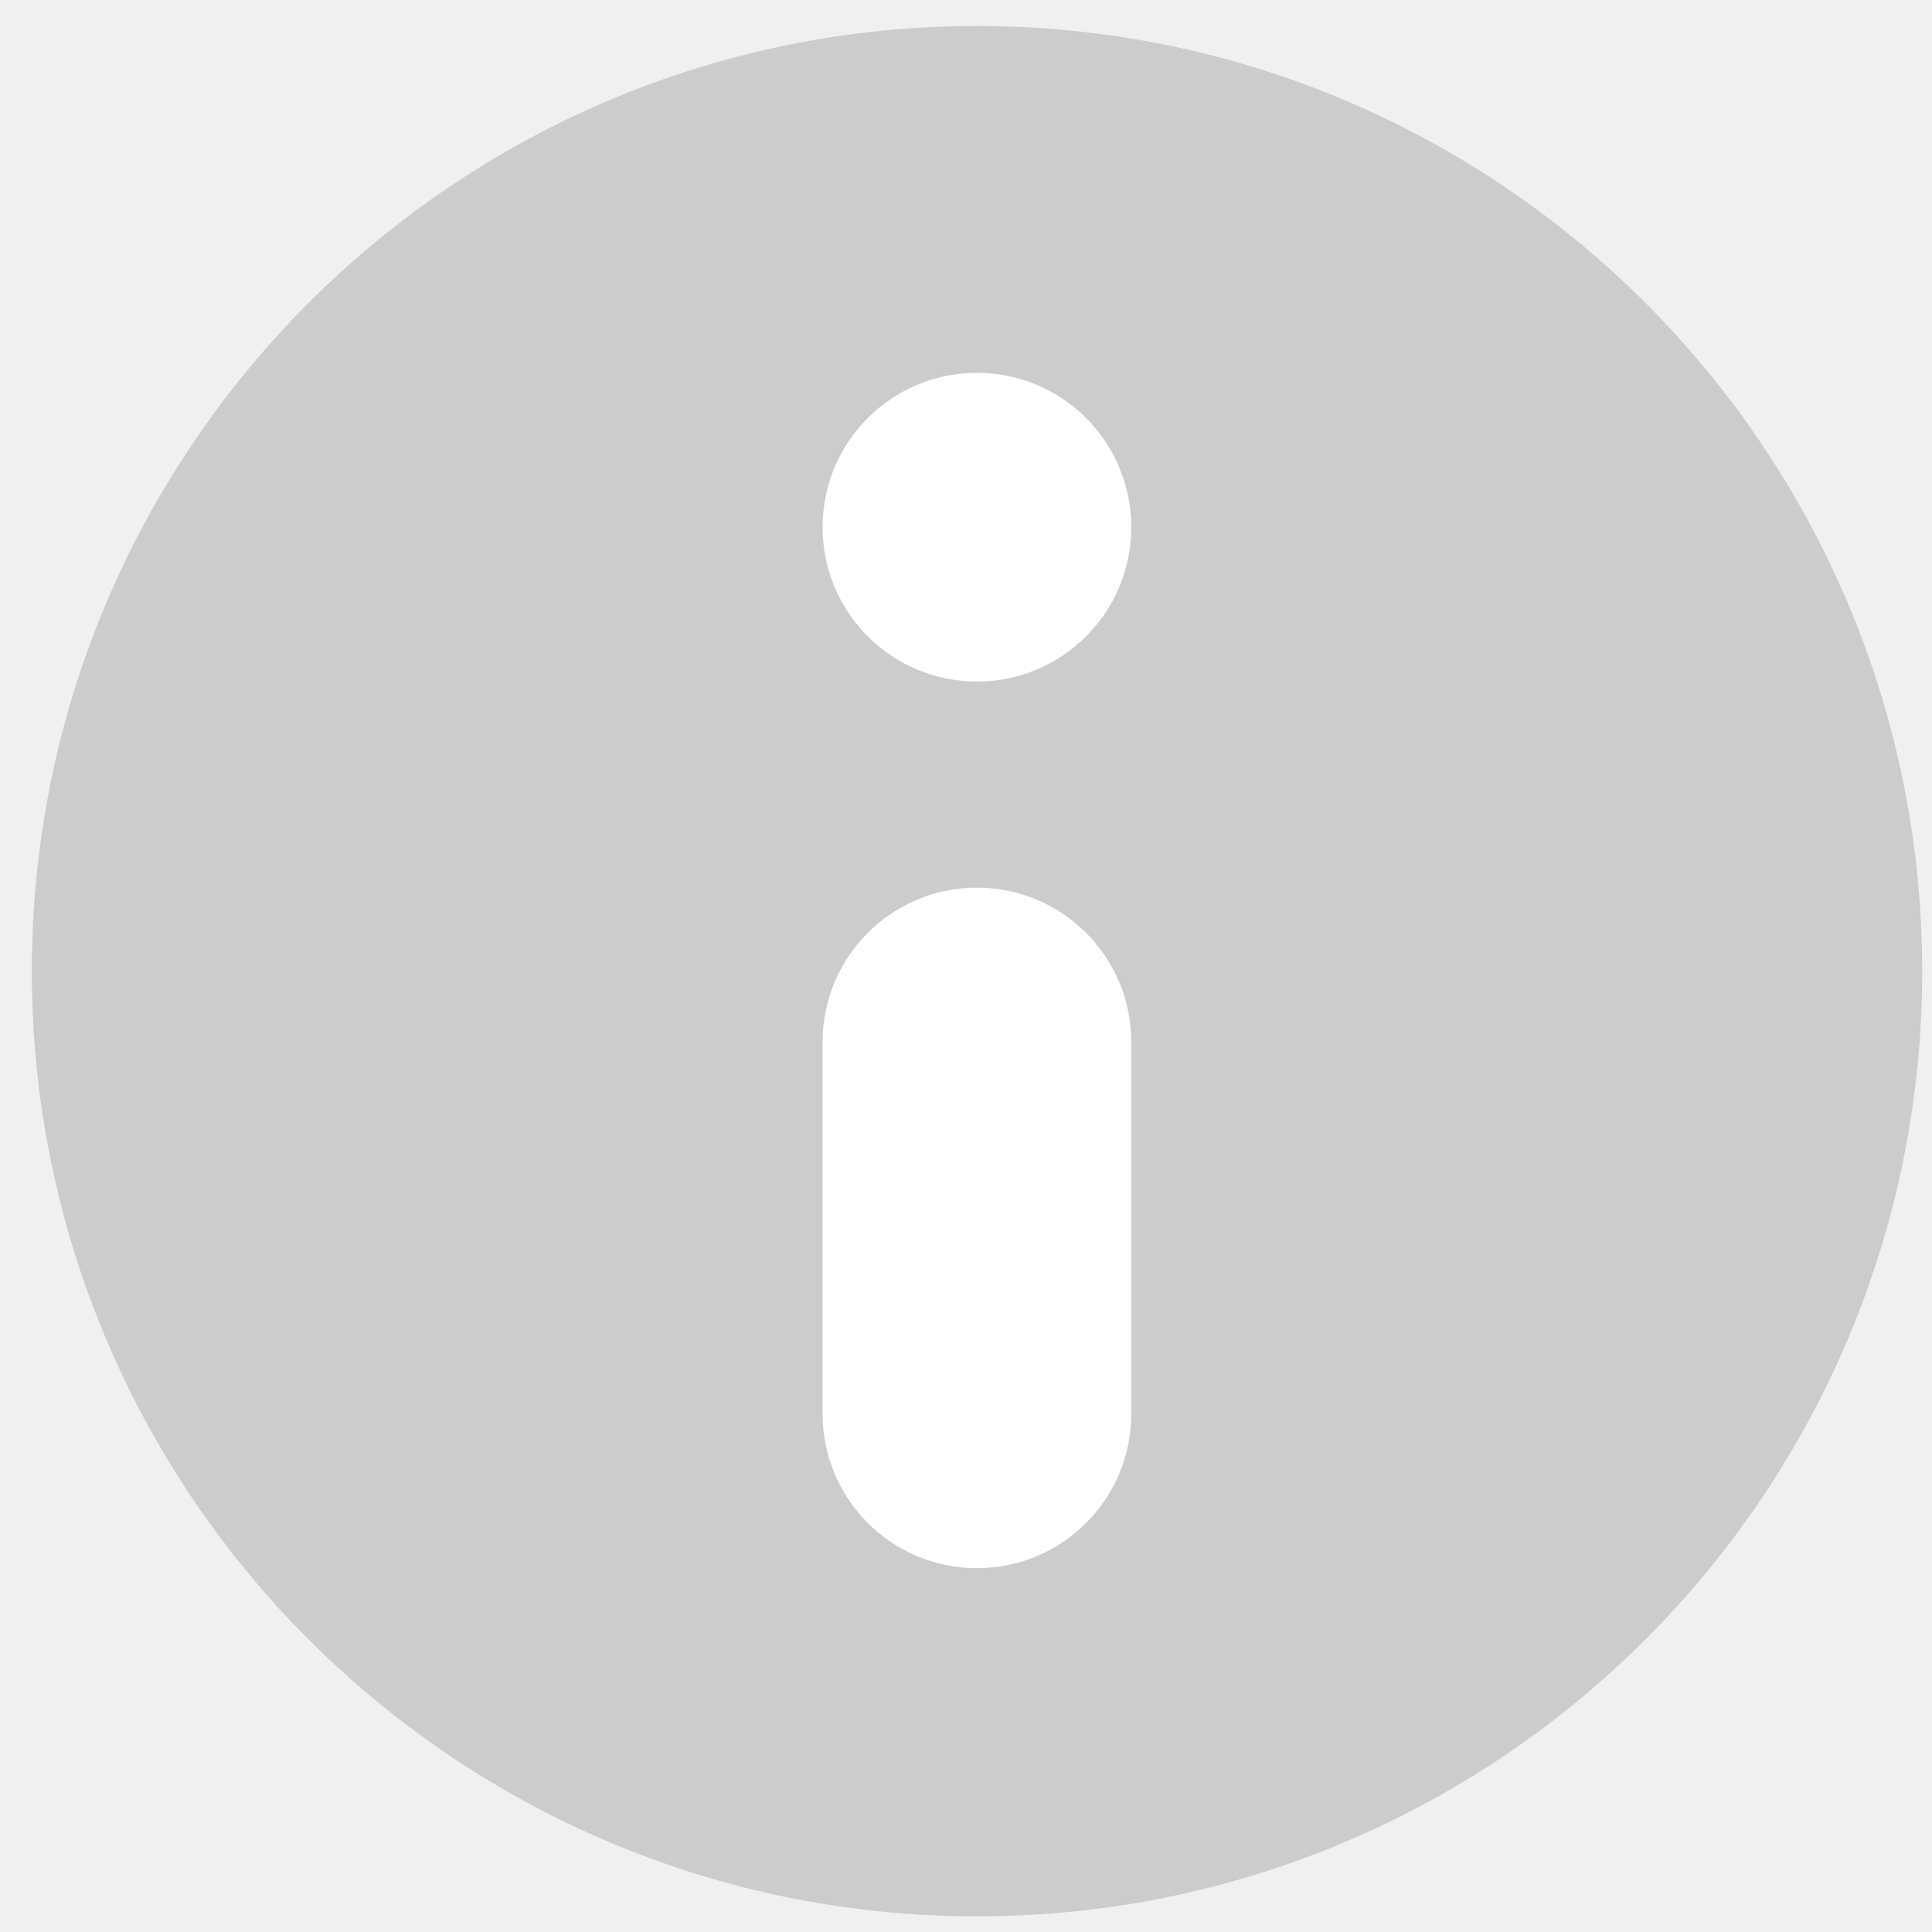
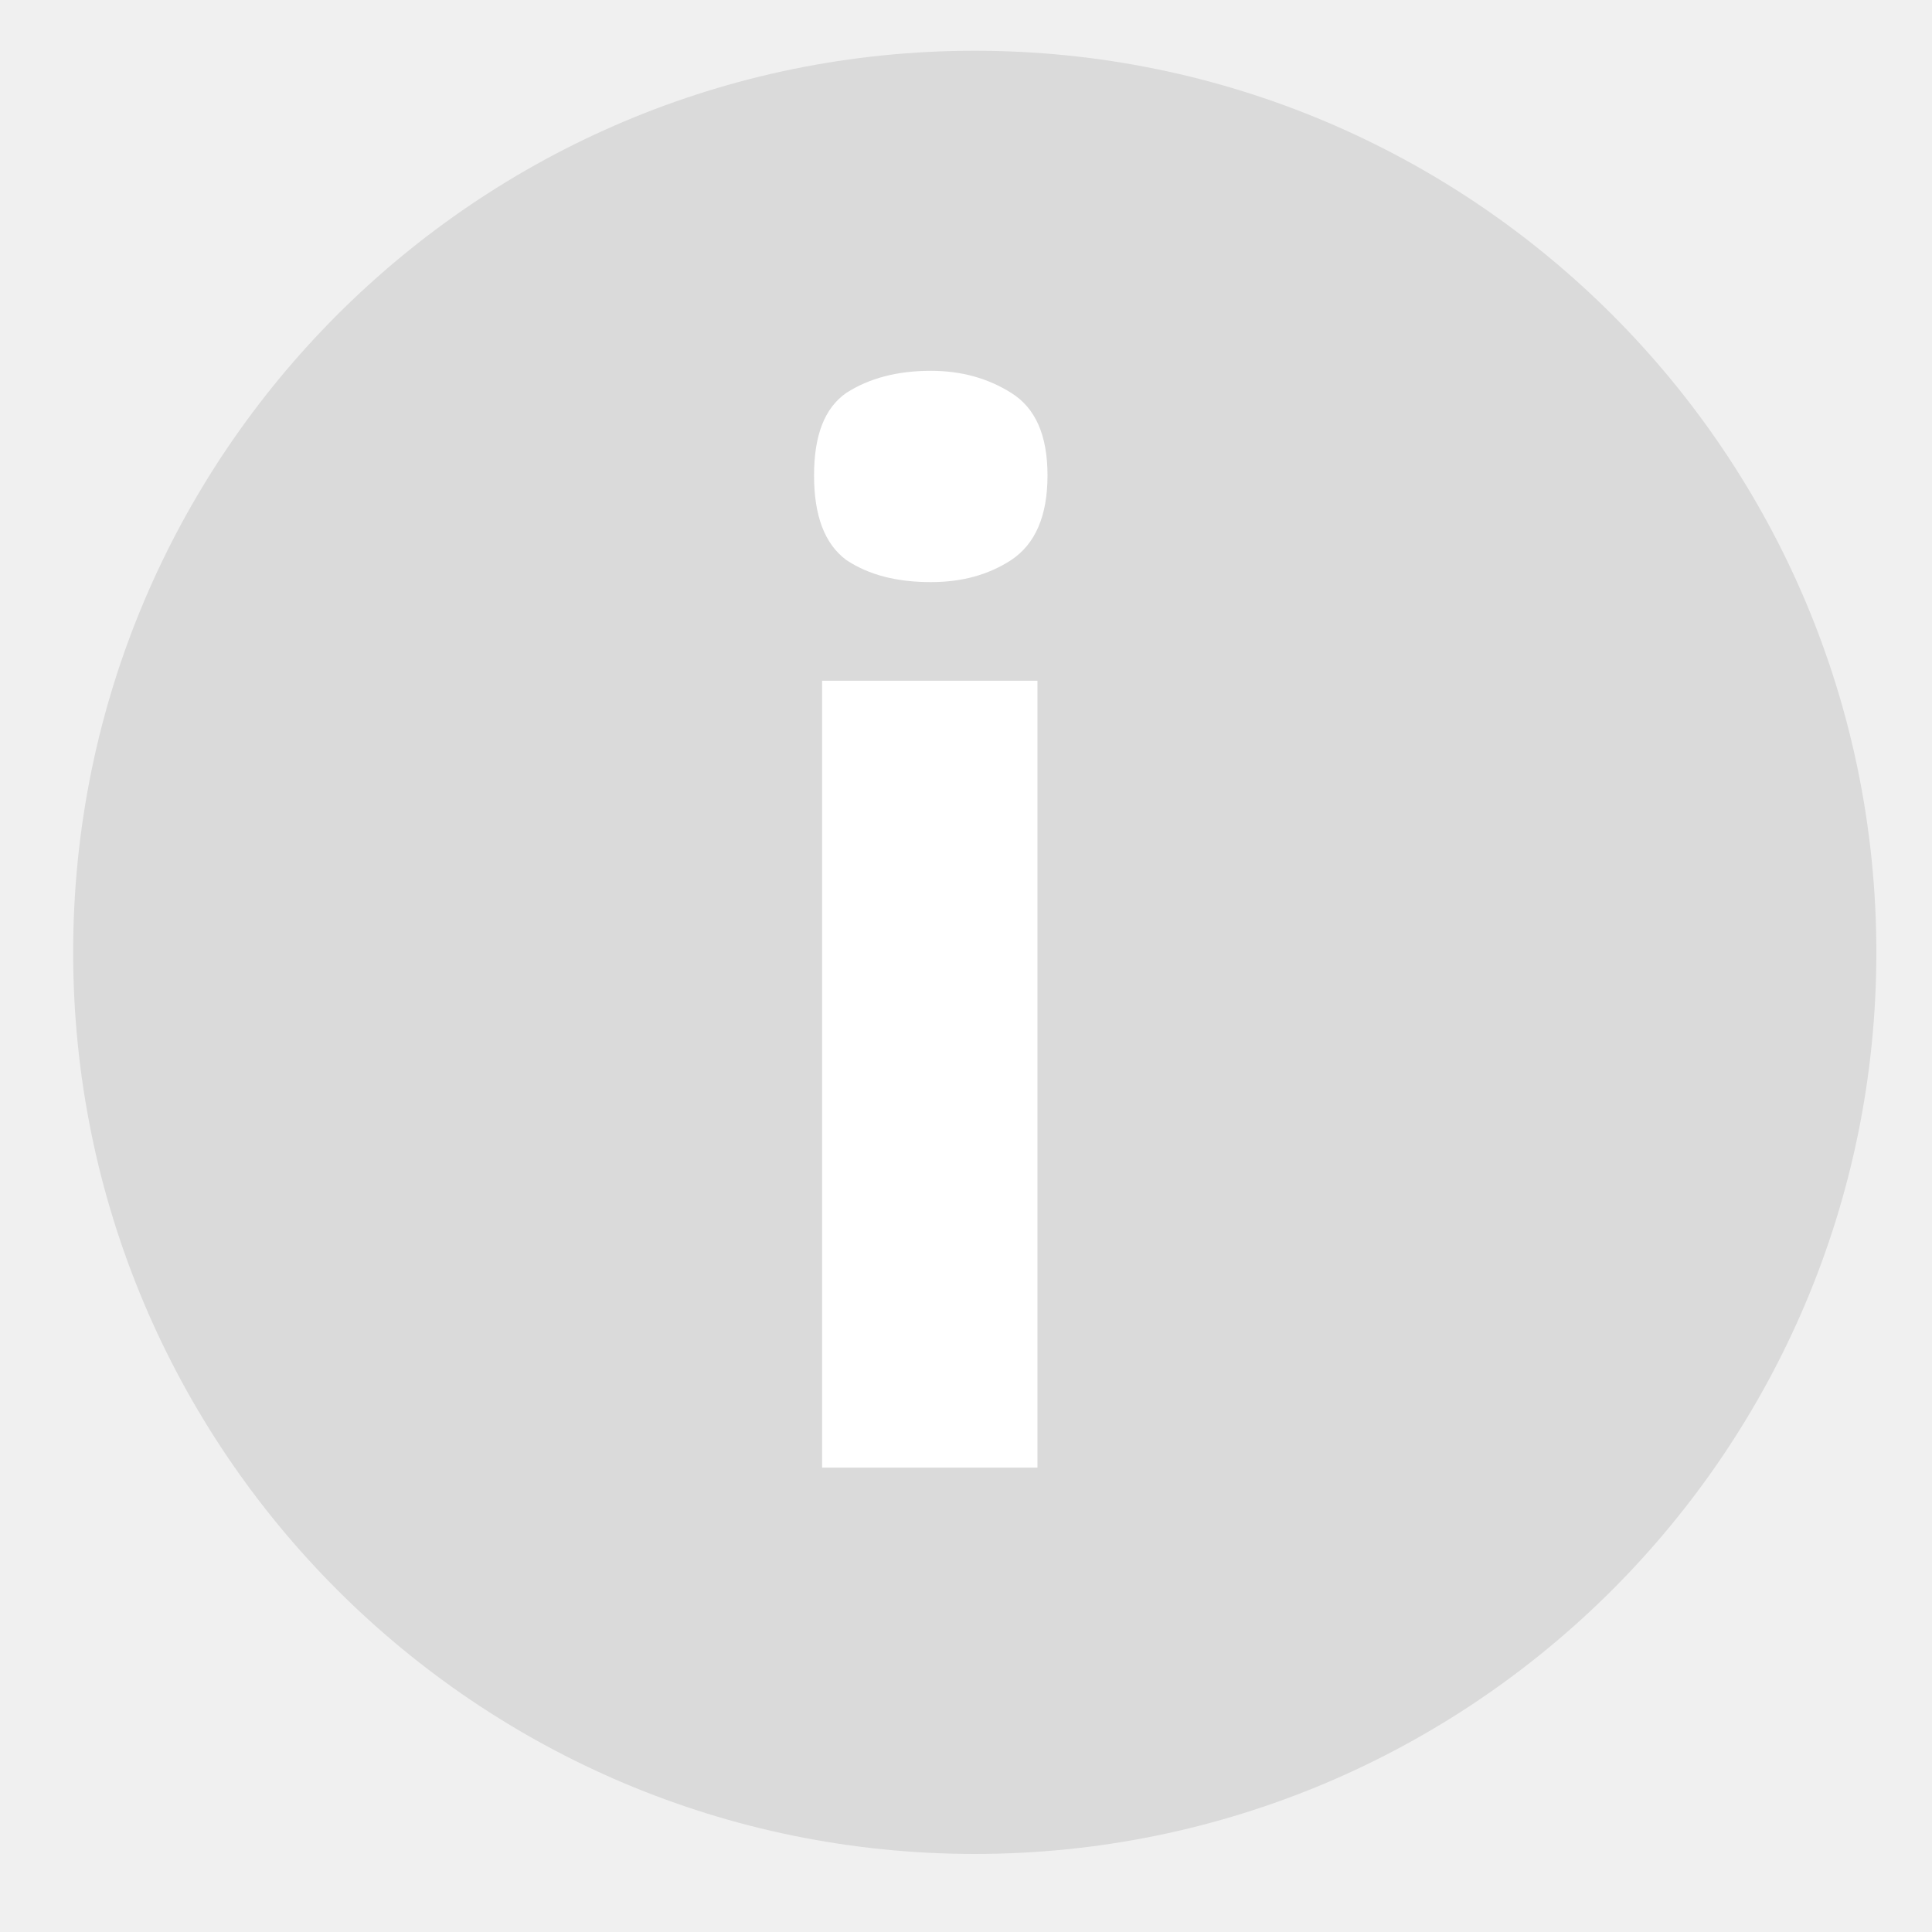
- <svg xmlns="http://www.w3.org/2000/svg" width="13px" height="13px" viewBox="0 0 13 13" version="1.1">
+ <svg xmlns="http://www.w3.org/2000/svg" class="infobutton" data-tooltip-content="#explicit-tooltip" width="15px" height="15px" viewBox="1829 359 15 15" version="1.1">
  <defs />
-   <g id="Promo-bar-resolutions-Copy-2" stroke="none" stroke-width="1" fill="none" fill-rule="evenodd" transform="translate(-1309, -889)">
-     <g id="Group-3-Copy-2" transform="translate(1309.785, 889.4398)">
-       <circle id="Oval-4-Copy-3" stroke="#CCCCCC" stroke-width="1.298" fill="#CCCCCC" cx="5.789" cy="6.095" r="5.711" />
-       <rect id="Rectangle-17-Copy-6" fill="#FFFFFF" x="4.75" y="5.533" width="2.077" height="4.579" rx="1.038" />
-       <rect id="Rectangle-17-Copy-7" fill="#FFFFFF" x="4.75" y="2.069" width="2.077" height="2.077" rx="1.038" />
-     </g>
+   <g id="Group-2" stroke="none" stroke-width="1" fill="none" fill-rule="evenodd" transform="translate(1829, 359)">
+     <ellipse id="Oval-2" fill="#DADADA" cx="7.568" cy="7.394" rx="7" ry="7" />
+     <text id="i-copy" font-family="AmericanTypewriter-Bold, American Typewriter" font-size="11.2" font-weight="bold" fill="#FFFFFF">
+       <tspan x="5.509" y="11.394">i</tspan>
+     </text>
  </g>
</svg>
